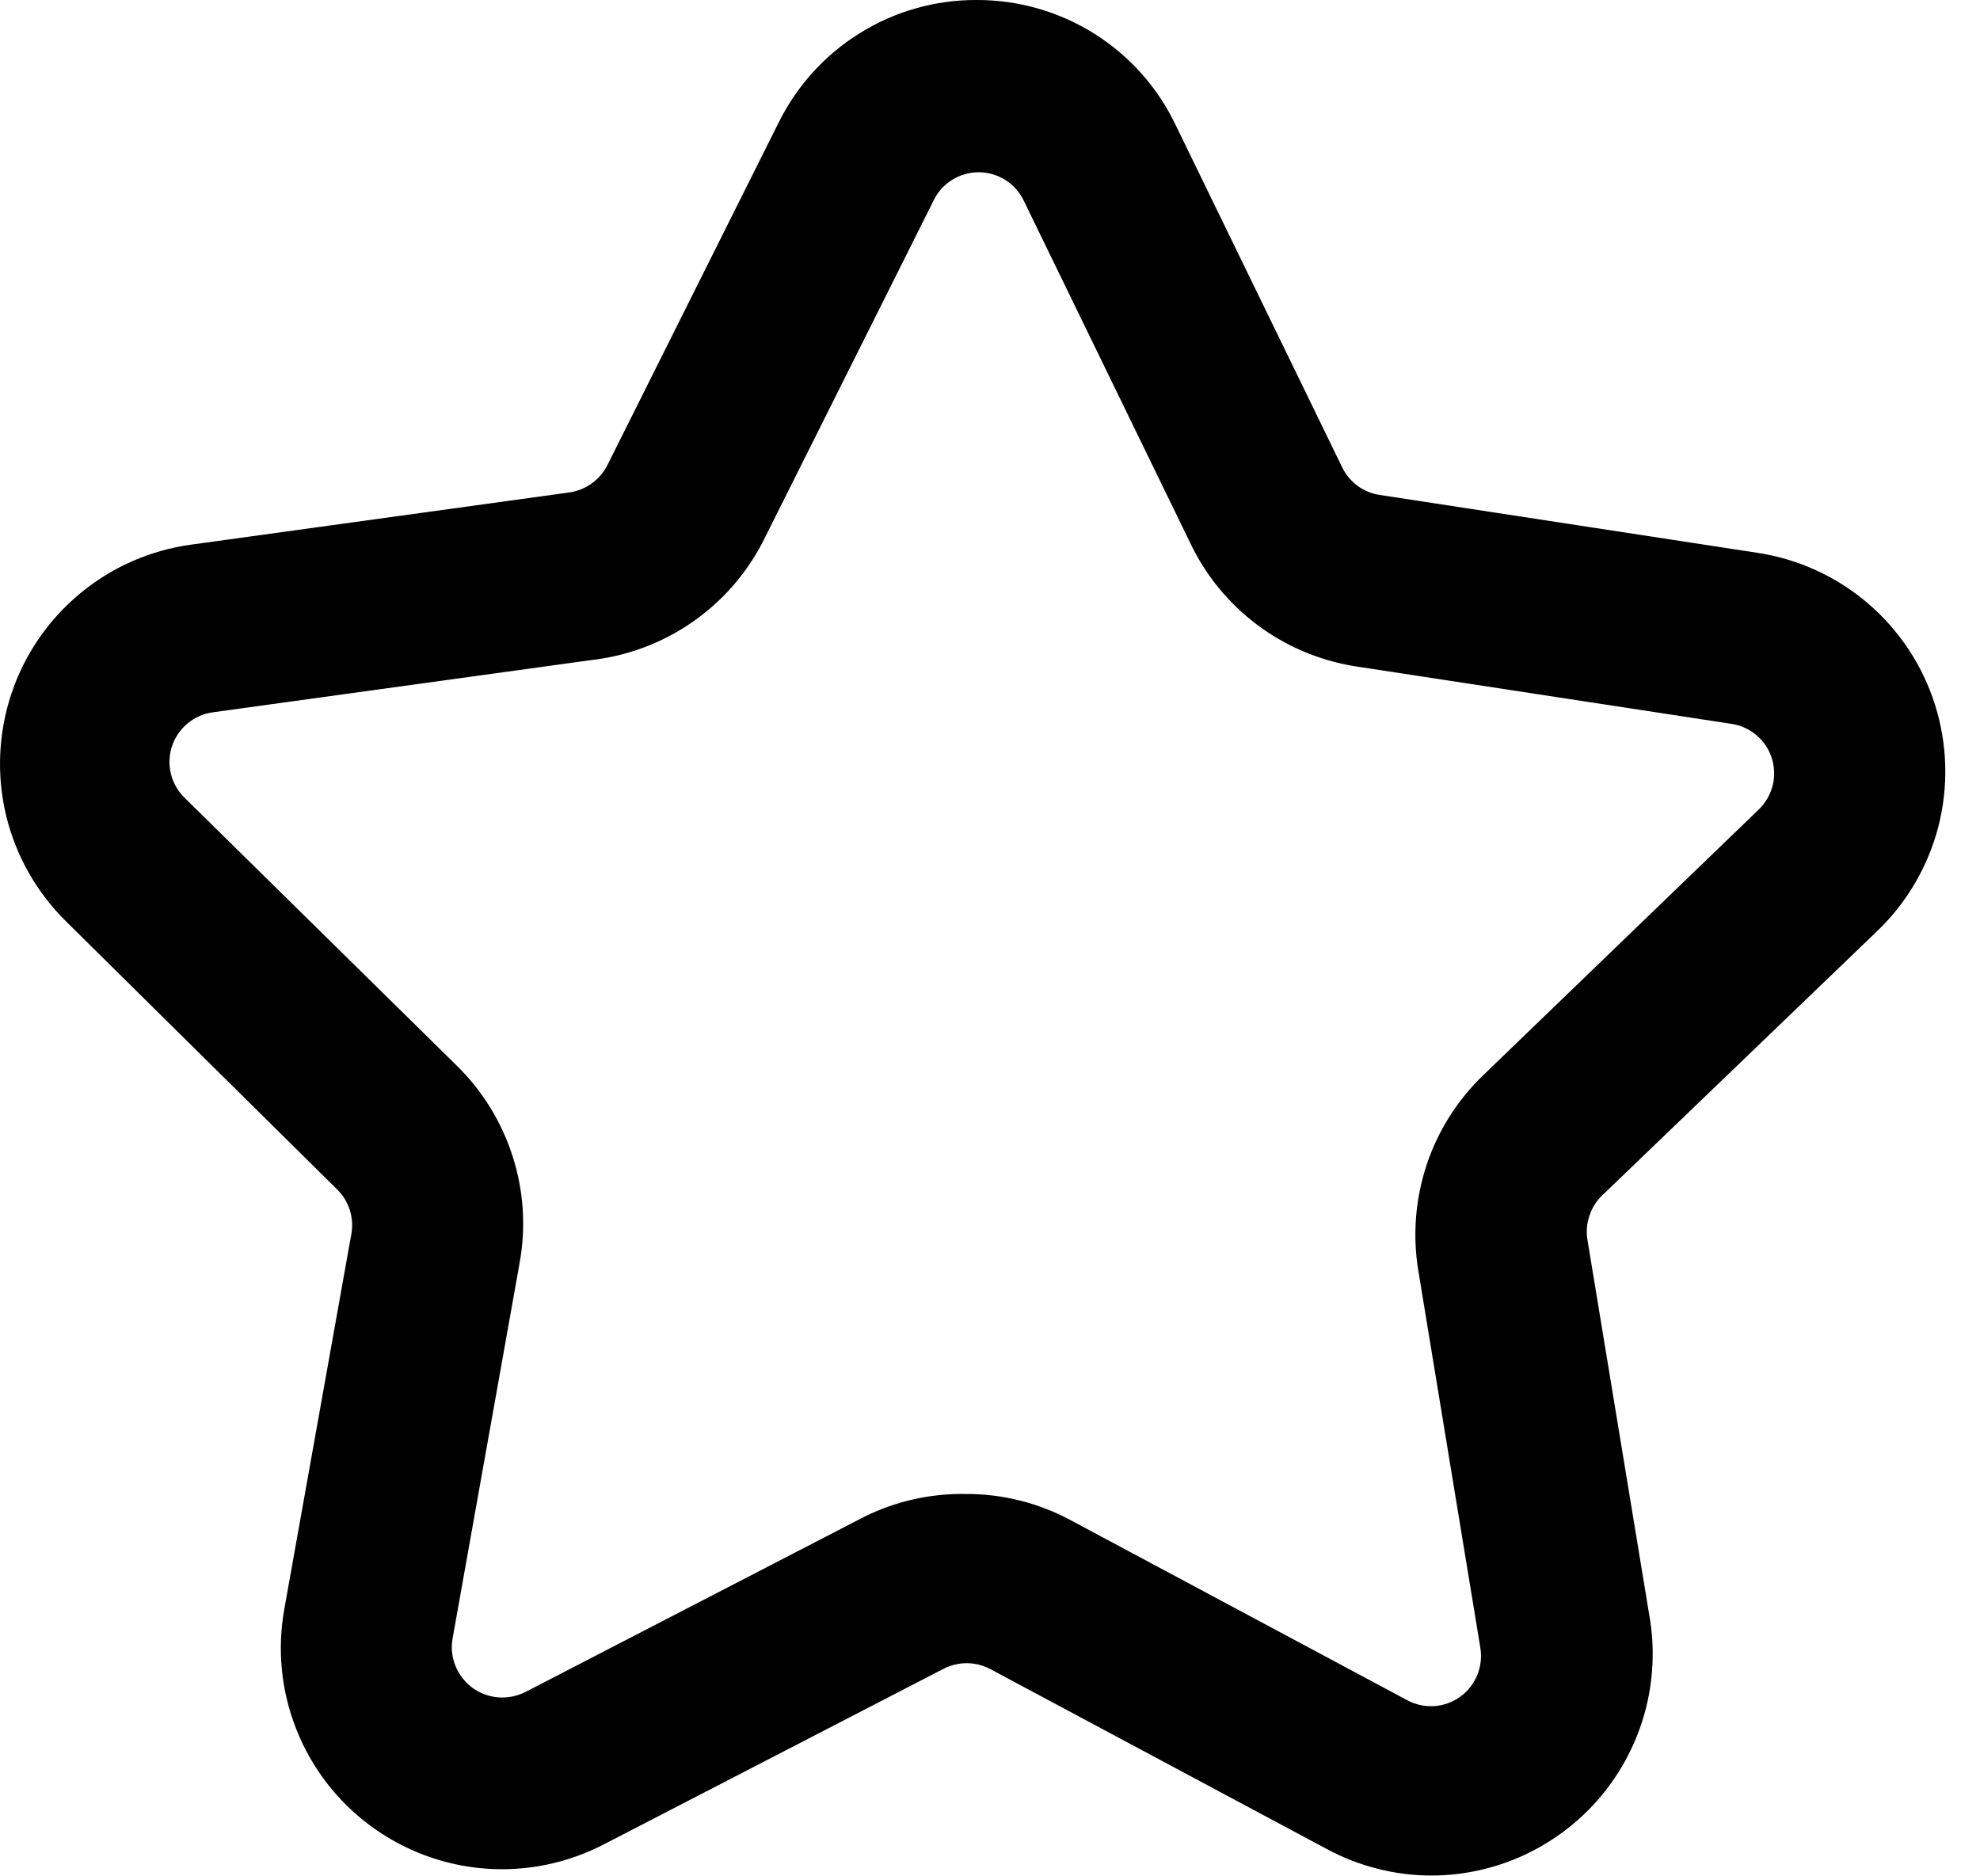
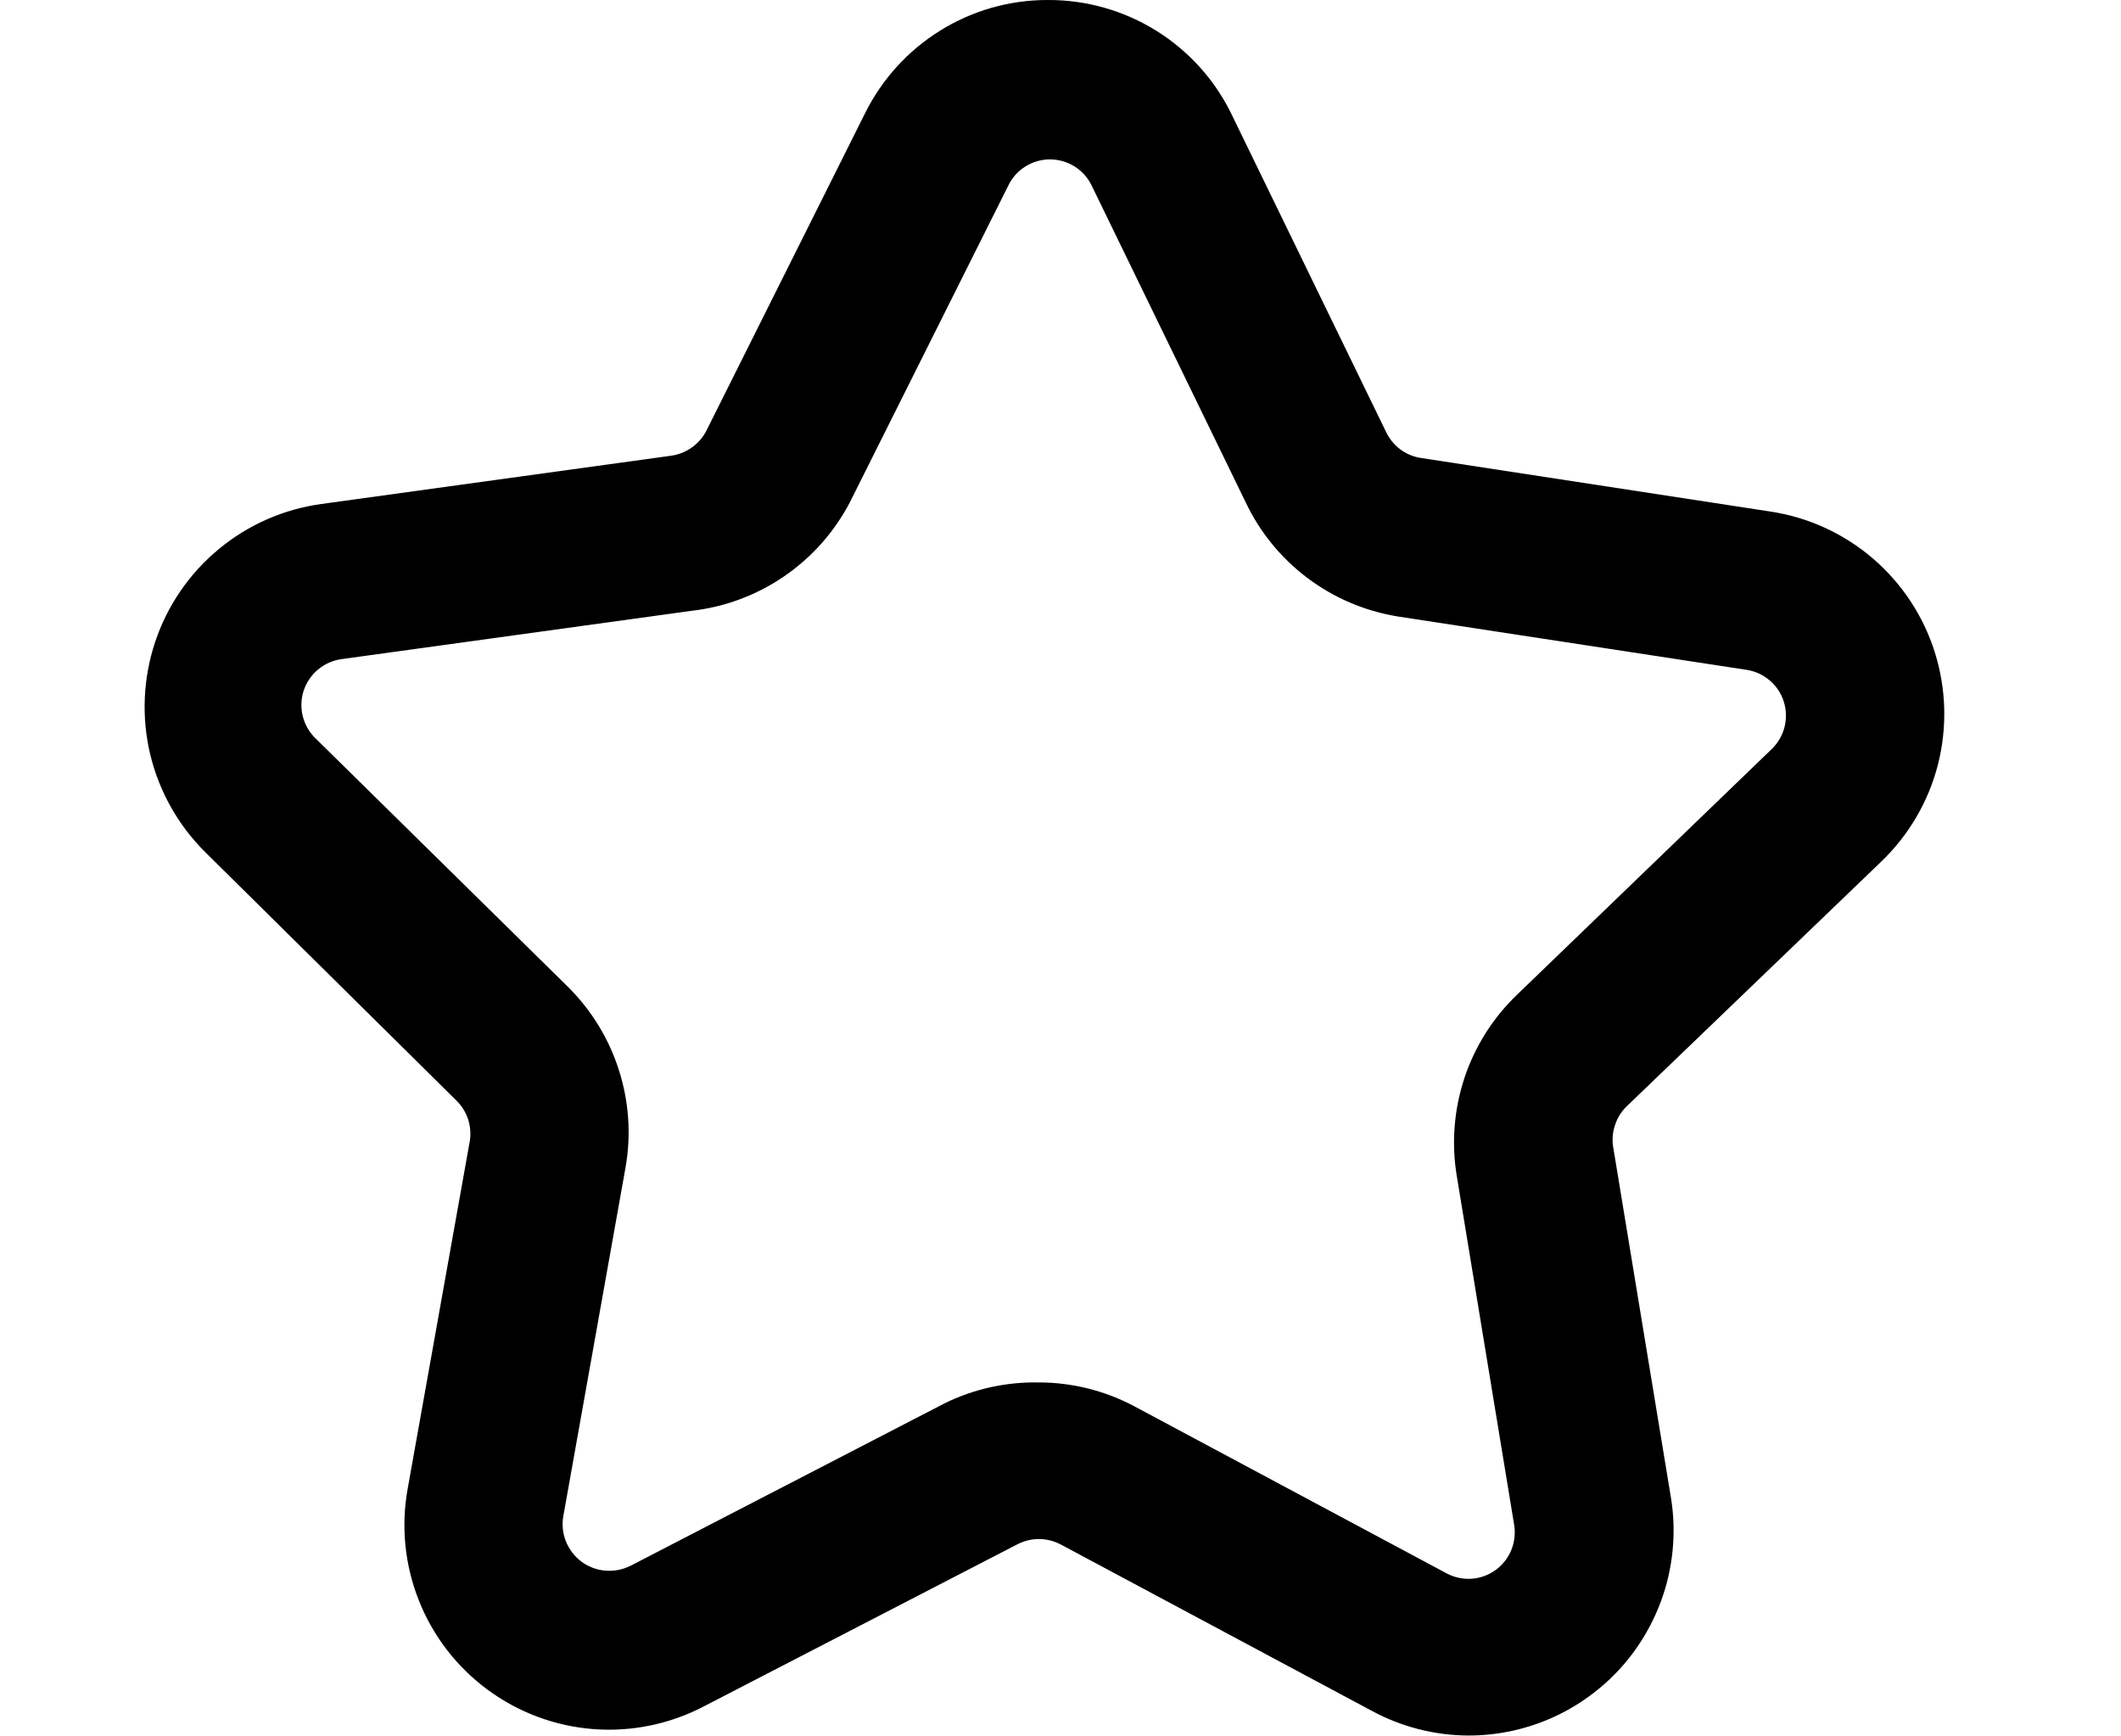
- <svg xmlns="http://www.w3.org/2000/svg" id="tab-star" width="19" height="18" viewBox="0 0 19 18">
+ <svg xmlns="http://www.w3.org/2000/svg" id="tab-star" width="22" height="18" viewBox="0 0 19 18">
  <path d="M13.733 18C13.383 17.999 13.039 17.911 12.731 17.745L9.5 16.017C9.43 15.981 9.354 15.962 9.276 15.962C9.198 15.962 9.121 15.981 9.052 16.017L5.796 17.7C5.444 17.883 5.047 17.964 4.652 17.933C4.256 17.902 3.877 17.76 3.558 17.525C3.238 17.289 2.991 16.969 2.845 16.6C2.698 16.231 2.658 15.829 2.729 15.438L3.374 11.829C3.385 11.755 3.378 11.679 3.355 11.607C3.331 11.536 3.291 11.471 3.238 11.418L0.631 8.84C0.349 8.561 0.151 8.21 0.058 7.824C-0.034 7.439 -0.016 7.035 0.109 6.659C0.234 6.283 0.462 5.95 0.767 5.697C1.072 5.443 1.441 5.281 1.834 5.227L5.464 4.726C5.541 4.715 5.615 4.685 5.679 4.639C5.742 4.594 5.794 4.533 5.829 4.463L7.471 1.178C7.646 0.824 7.916 0.526 8.251 0.318C8.586 0.109 8.973 -0.001 9.368 2.32308e-05C9.768 -0.002 10.16 0.11 10.499 0.322C10.837 0.534 11.109 0.838 11.281 1.199L12.879 4.484C12.913 4.554 12.963 4.615 13.026 4.662C13.089 4.708 13.163 4.739 13.24 4.75L16.861 5.305C17.254 5.364 17.622 5.532 17.924 5.79C18.225 6.048 18.449 6.385 18.568 6.763C18.688 7.142 18.699 7.546 18.601 7.931C18.502 8.315 18.298 8.664 18.011 8.938L15.371 11.476C15.317 11.529 15.277 11.593 15.253 11.665C15.228 11.736 15.221 11.812 15.231 11.886L15.827 15.504C15.881 15.809 15.867 16.123 15.787 16.423C15.706 16.723 15.561 17.002 15.362 17.24C15.162 17.478 14.913 17.669 14.631 17.801C14.35 17.932 14.043 18 13.733 18ZM9.27 14.338C9.619 14.337 9.963 14.423 10.271 14.588L13.503 16.317C13.582 16.36 13.672 16.379 13.762 16.374C13.852 16.368 13.939 16.337 14.012 16.284C14.085 16.232 14.142 16.159 14.176 16.076C14.21 15.992 14.22 15.9 14.205 15.812L13.61 12.194C13.554 11.854 13.582 11.506 13.69 11.179C13.799 10.852 13.985 10.557 14.234 10.318L16.878 7.768C16.942 7.706 16.988 7.627 17.01 7.54C17.032 7.453 17.029 7.361 17.002 7.276C16.975 7.19 16.924 7.114 16.855 7.056C16.787 6.998 16.704 6.96 16.615 6.947L12.994 6.393C12.655 6.337 12.336 6.201 12.062 5.995C11.788 5.789 11.568 5.52 11.421 5.21L9.824 1.926C9.785 1.844 9.723 1.775 9.647 1.727C9.57 1.679 9.481 1.653 9.391 1.653C9.3 1.653 9.211 1.679 9.135 1.727C9.058 1.775 8.997 1.844 8.958 1.926L7.315 5.21C7.154 5.518 6.92 5.781 6.634 5.977C6.348 6.173 6.018 6.296 5.673 6.335L2.043 6.836C1.954 6.848 1.87 6.885 1.8 6.943C1.731 7 1.679 7.076 1.65 7.162C1.622 7.248 1.619 7.34 1.64 7.427C1.662 7.515 1.708 7.595 1.772 7.657L4.388 10.232C4.633 10.474 4.816 10.772 4.92 11.1C5.025 11.428 5.048 11.777 4.987 12.116L4.343 15.725C4.327 15.814 4.337 15.905 4.371 15.989C4.405 16.072 4.461 16.144 4.533 16.198C4.606 16.251 4.691 16.283 4.781 16.29C4.871 16.297 4.961 16.279 5.041 16.239L8.297 14.555C8.599 14.406 8.933 14.332 9.27 14.338Z" />
</svg>
